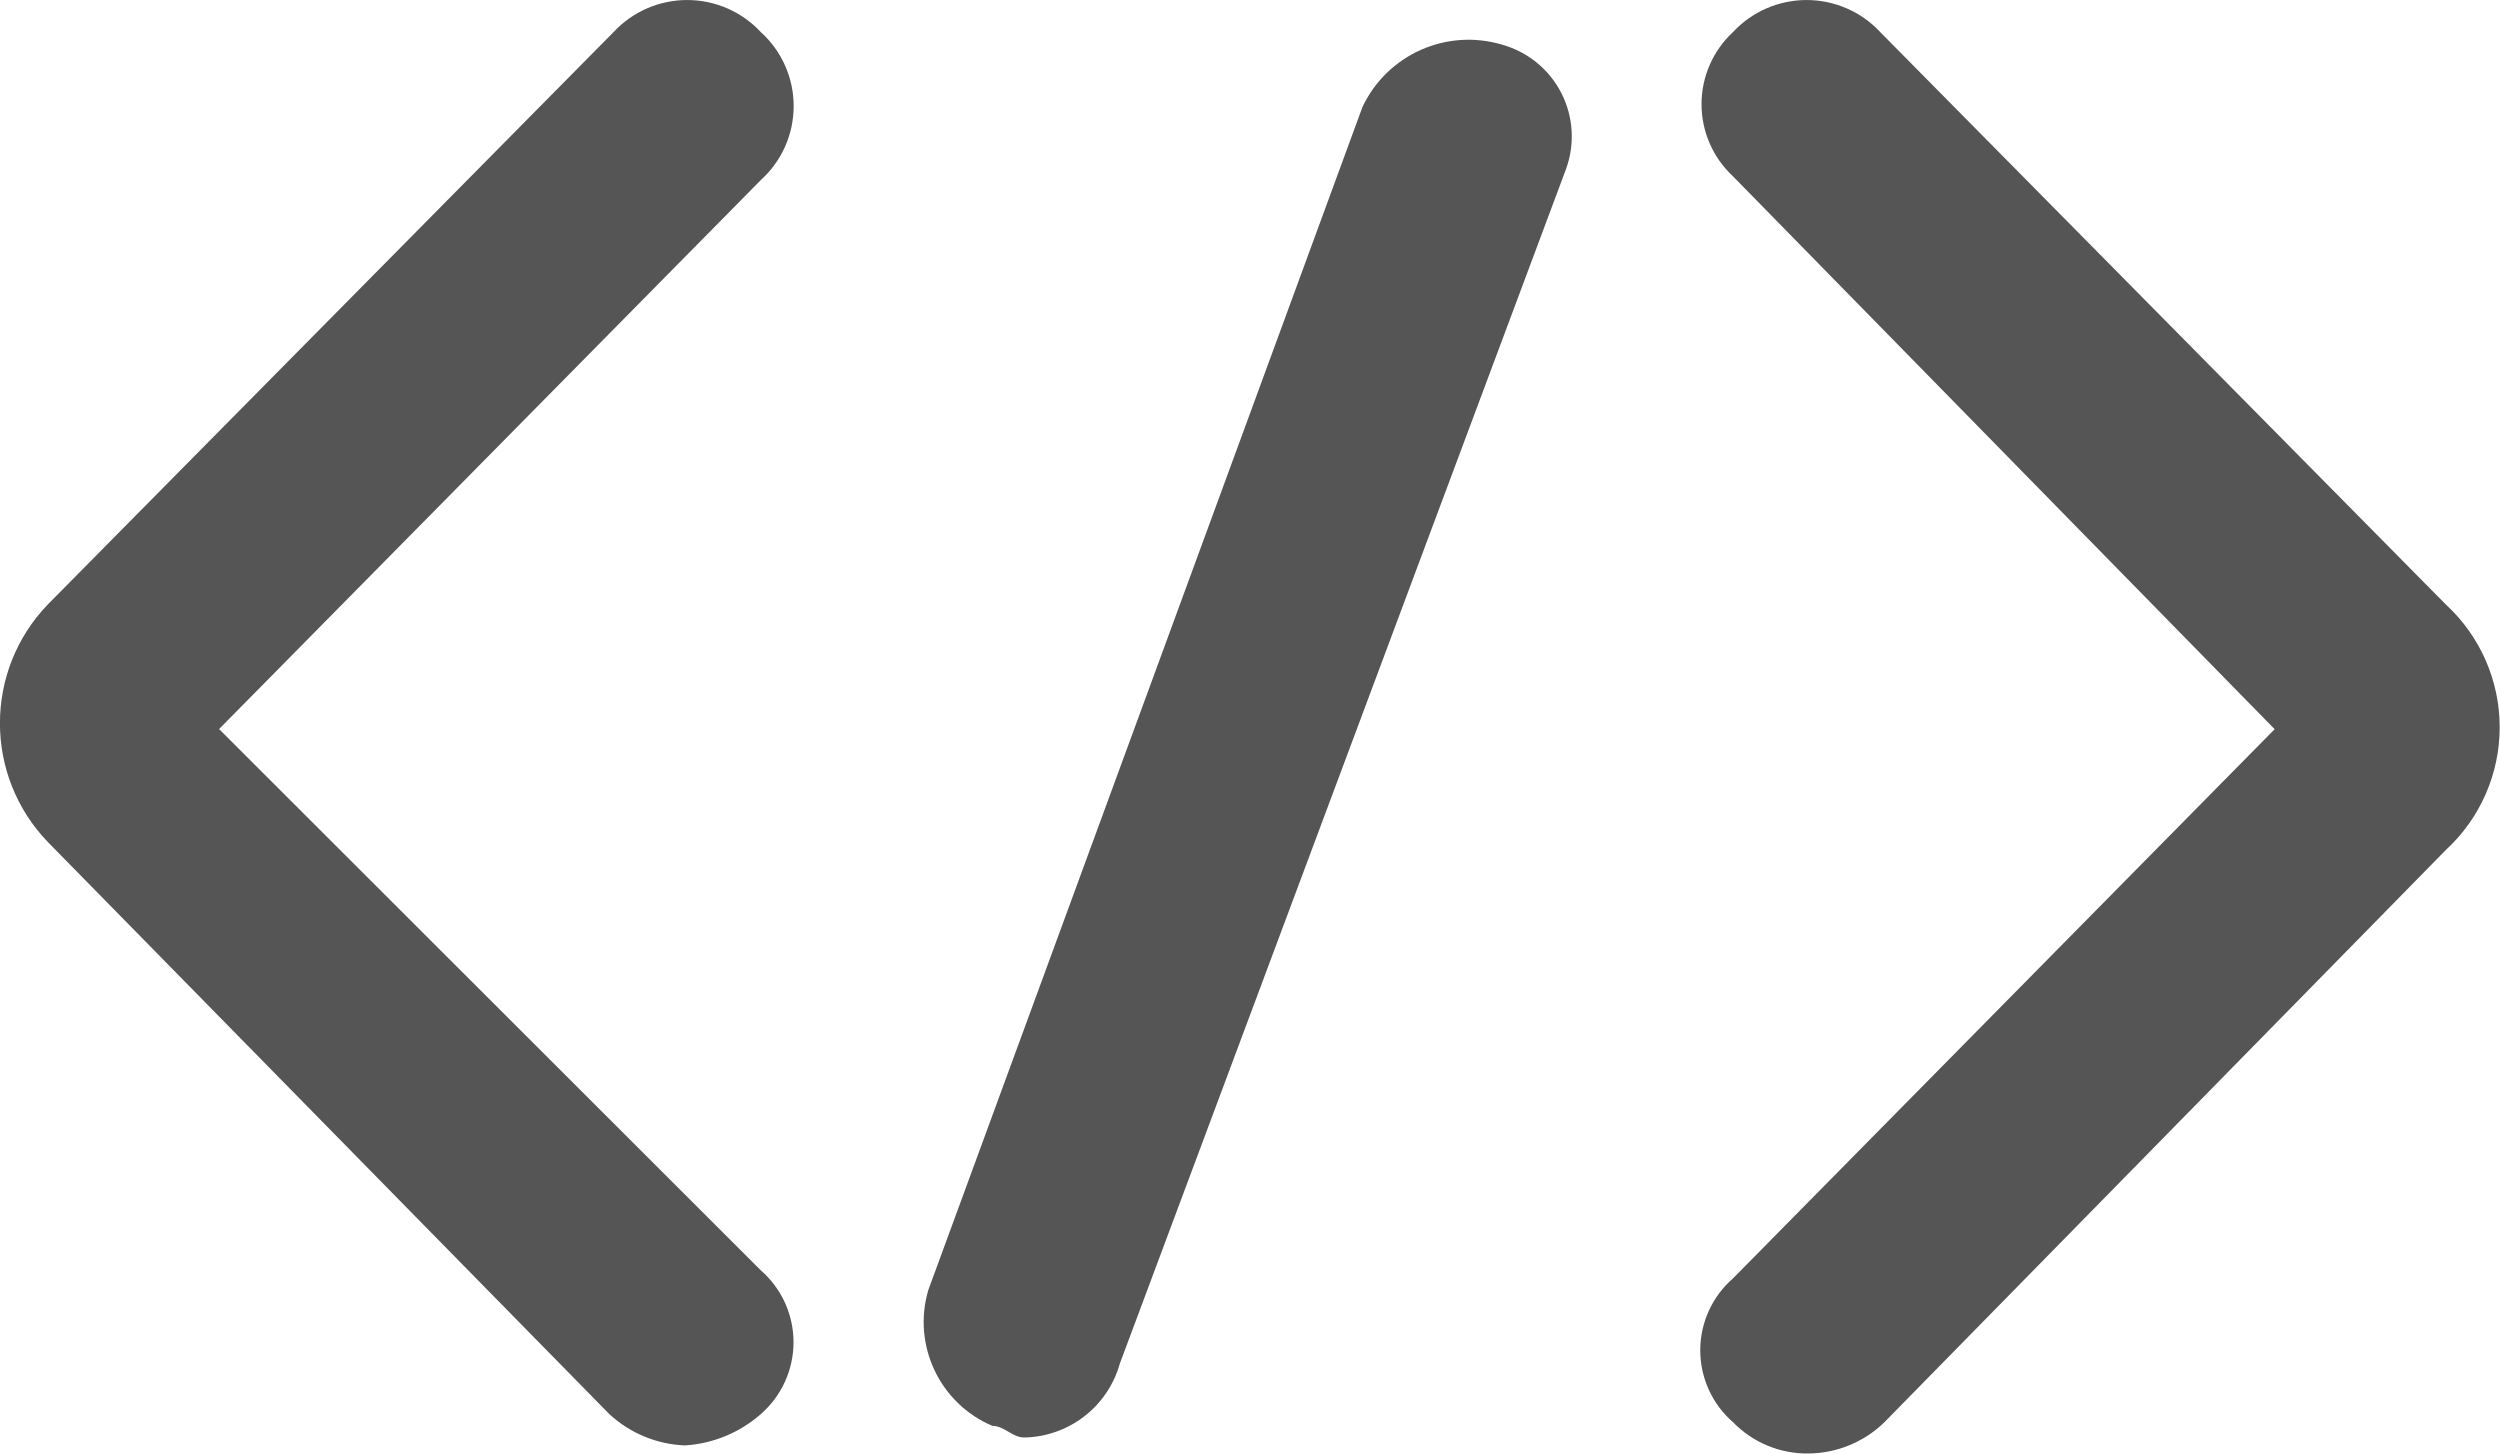
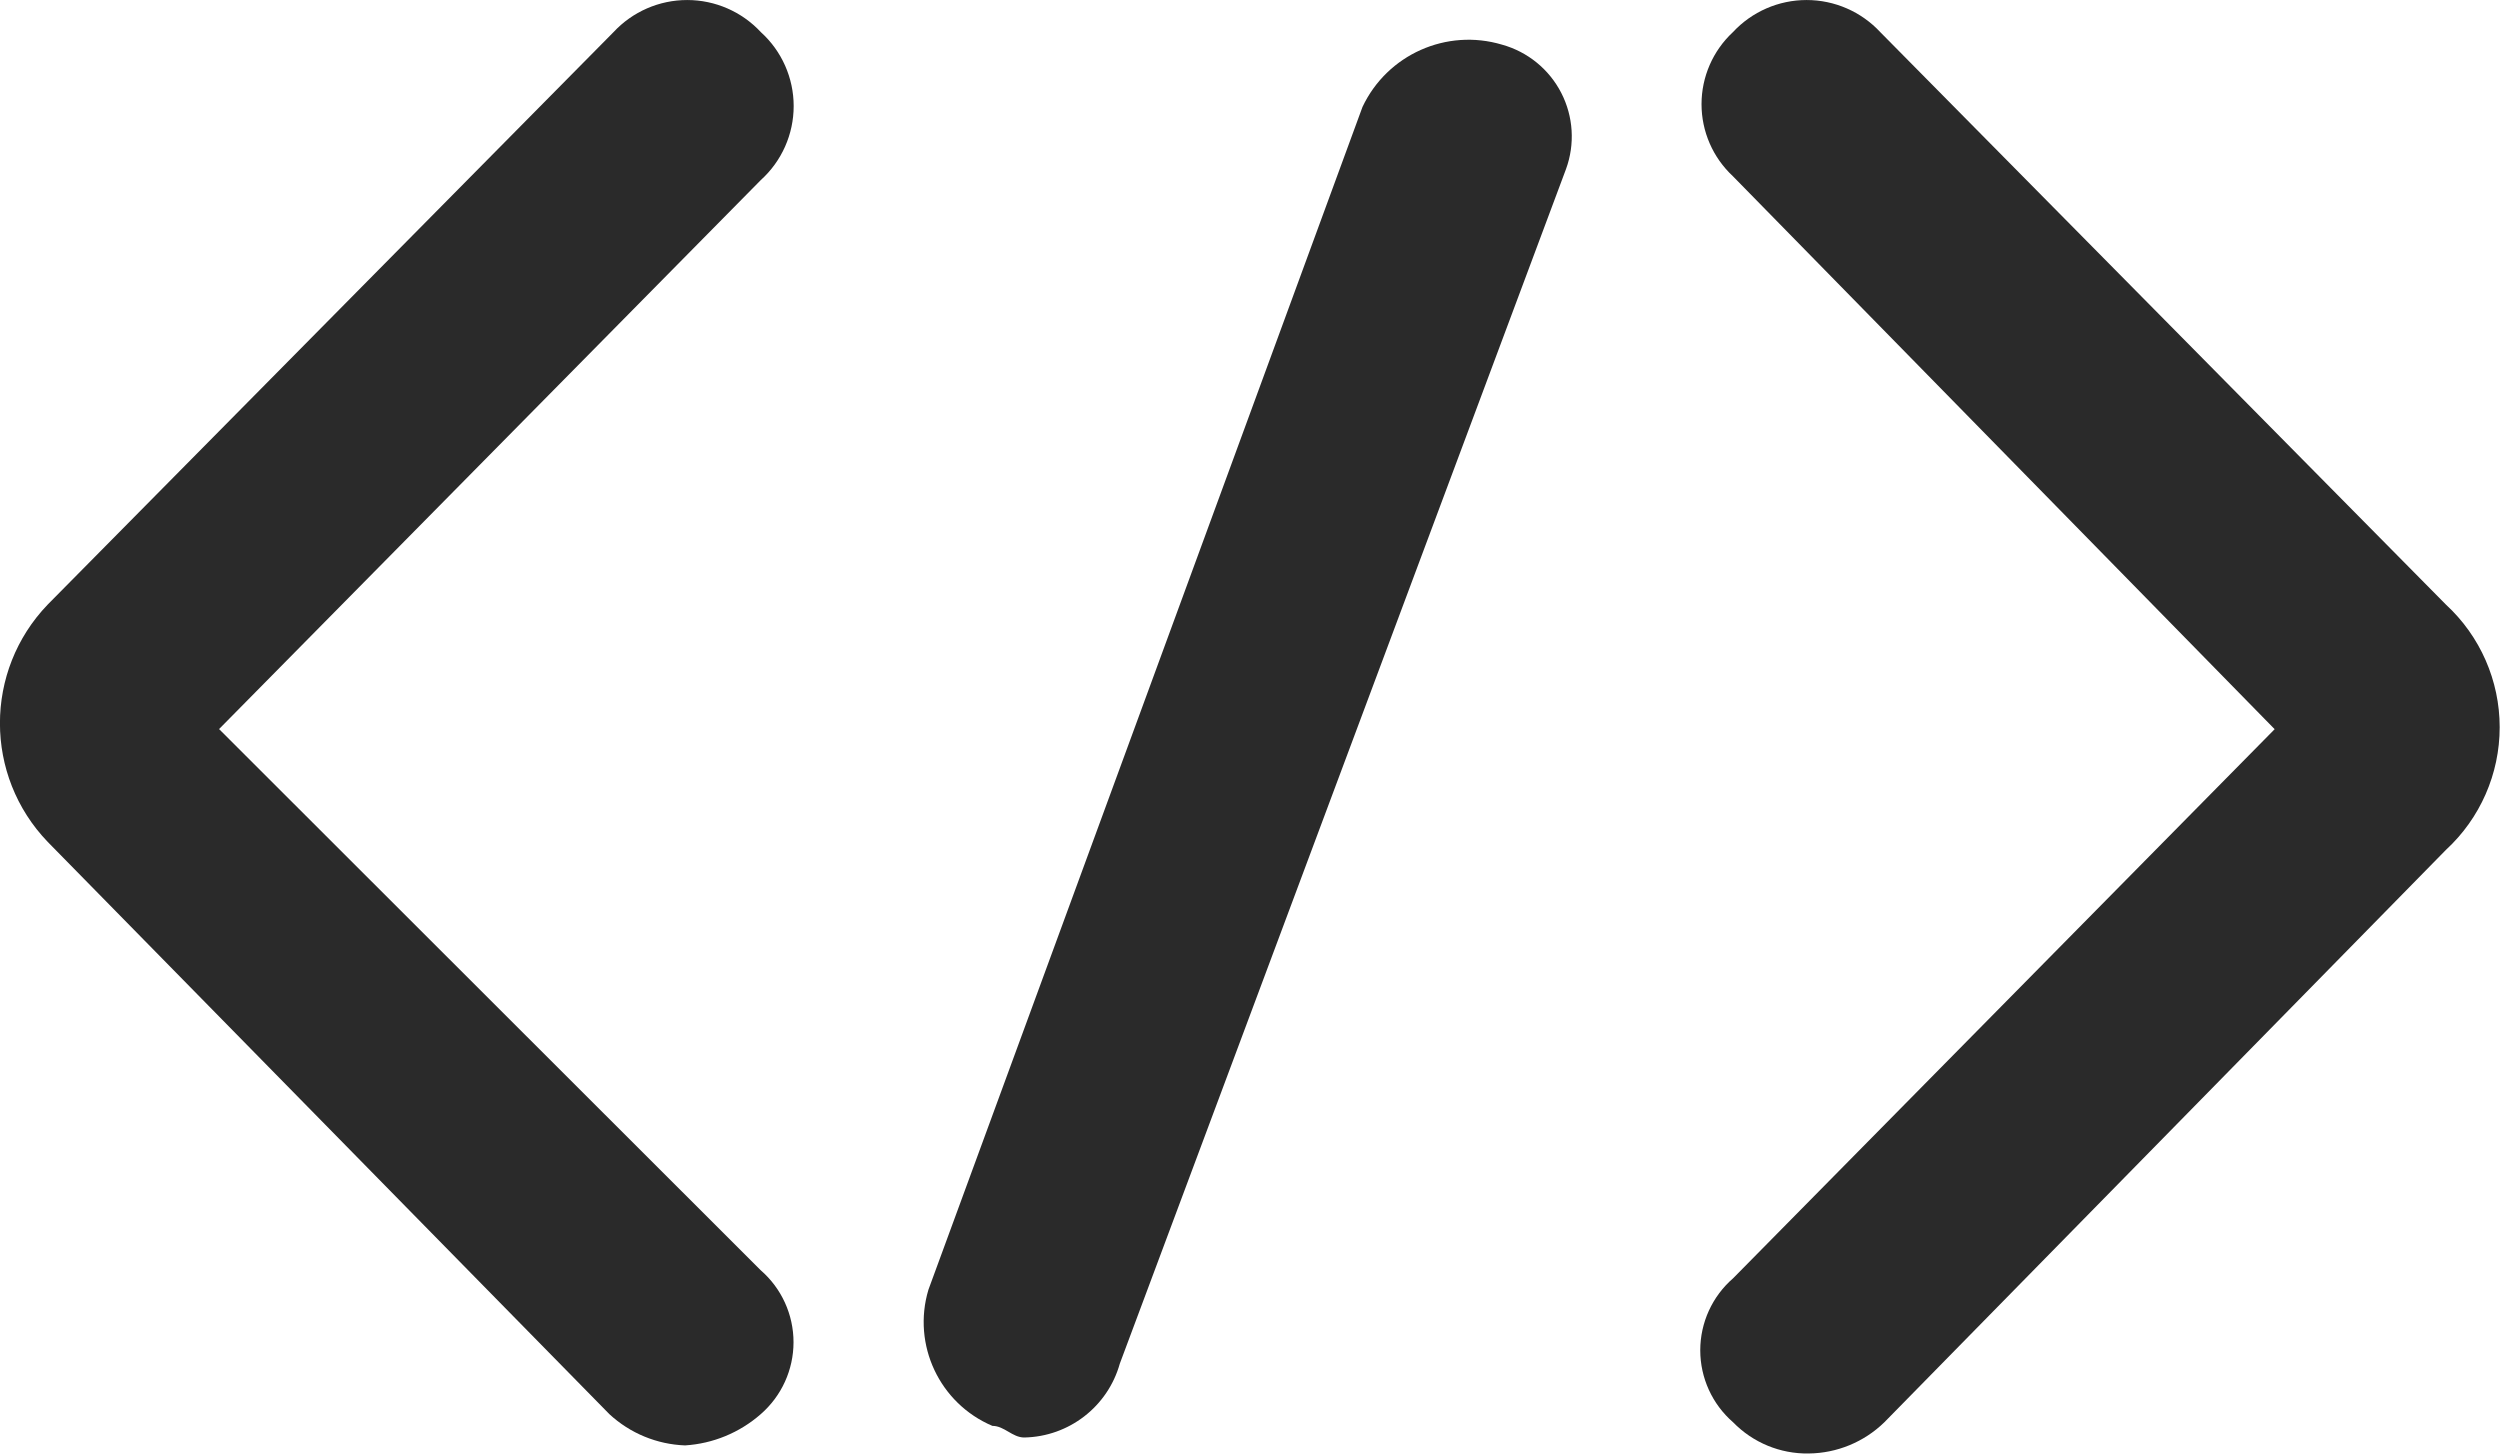
<svg xmlns="http://www.w3.org/2000/svg" width="43" height="25" viewBox="0 0 43 25">
-   <g id="code" transform="translate(0 -13.275)" opacity="0.8">
+   <g id="code" transform="translate(0 -13.275)" opacity="1">
    <path id="Path_64" data-name="Path 64" d="M13.087,13.828a1.73,1.73,0,0,0-2.535,0L.822,23.672a2.946,2.946,0,0,0,0,4.085L10.483,37.6a2.028,2.028,0,0,0,1.3.536,2.182,2.182,0,0,0,1.3-.536,1.64,1.64,0,0,0,0-2.478L3.768,25.815l9.318-9.443A1.715,1.715,0,0,0,13.087,13.828Z" transform="translate(0 0)" fill="#2a2a2a" />
    <path id="Path_65" data-name="Path 65" d="M56.7,23.674l-9.729-9.846a1.73,1.73,0,0,0-2.535,0,1.692,1.692,0,0,0,0,2.478l9.318,9.511L44.44,35.261a1.64,1.64,0,0,0,0,2.478,1.774,1.774,0,0,0,1.3.536,1.893,1.893,0,0,0,1.3-.536L56.7,27.893A2.869,2.869,0,0,0,56.7,23.674Z" transform="translate(-14.63 0)" fill="#2a2a2a" />
    <path id="Path_66" data-name="Path 66" d="M33.719,14.35a2.017,2.017,0,0,0-2.4,1.071L23.853,35.765a1.94,1.94,0,0,0,1.1,2.342c.206,0,.343.2.548.2a1.742,1.742,0,0,0,1.644-1.271l7.674-20.545A1.638,1.638,0,0,0,33.719,14.35Z" transform="translate(-7.884 -0.307)" fill="#2a2a2a" />
  </g>
</svg>
